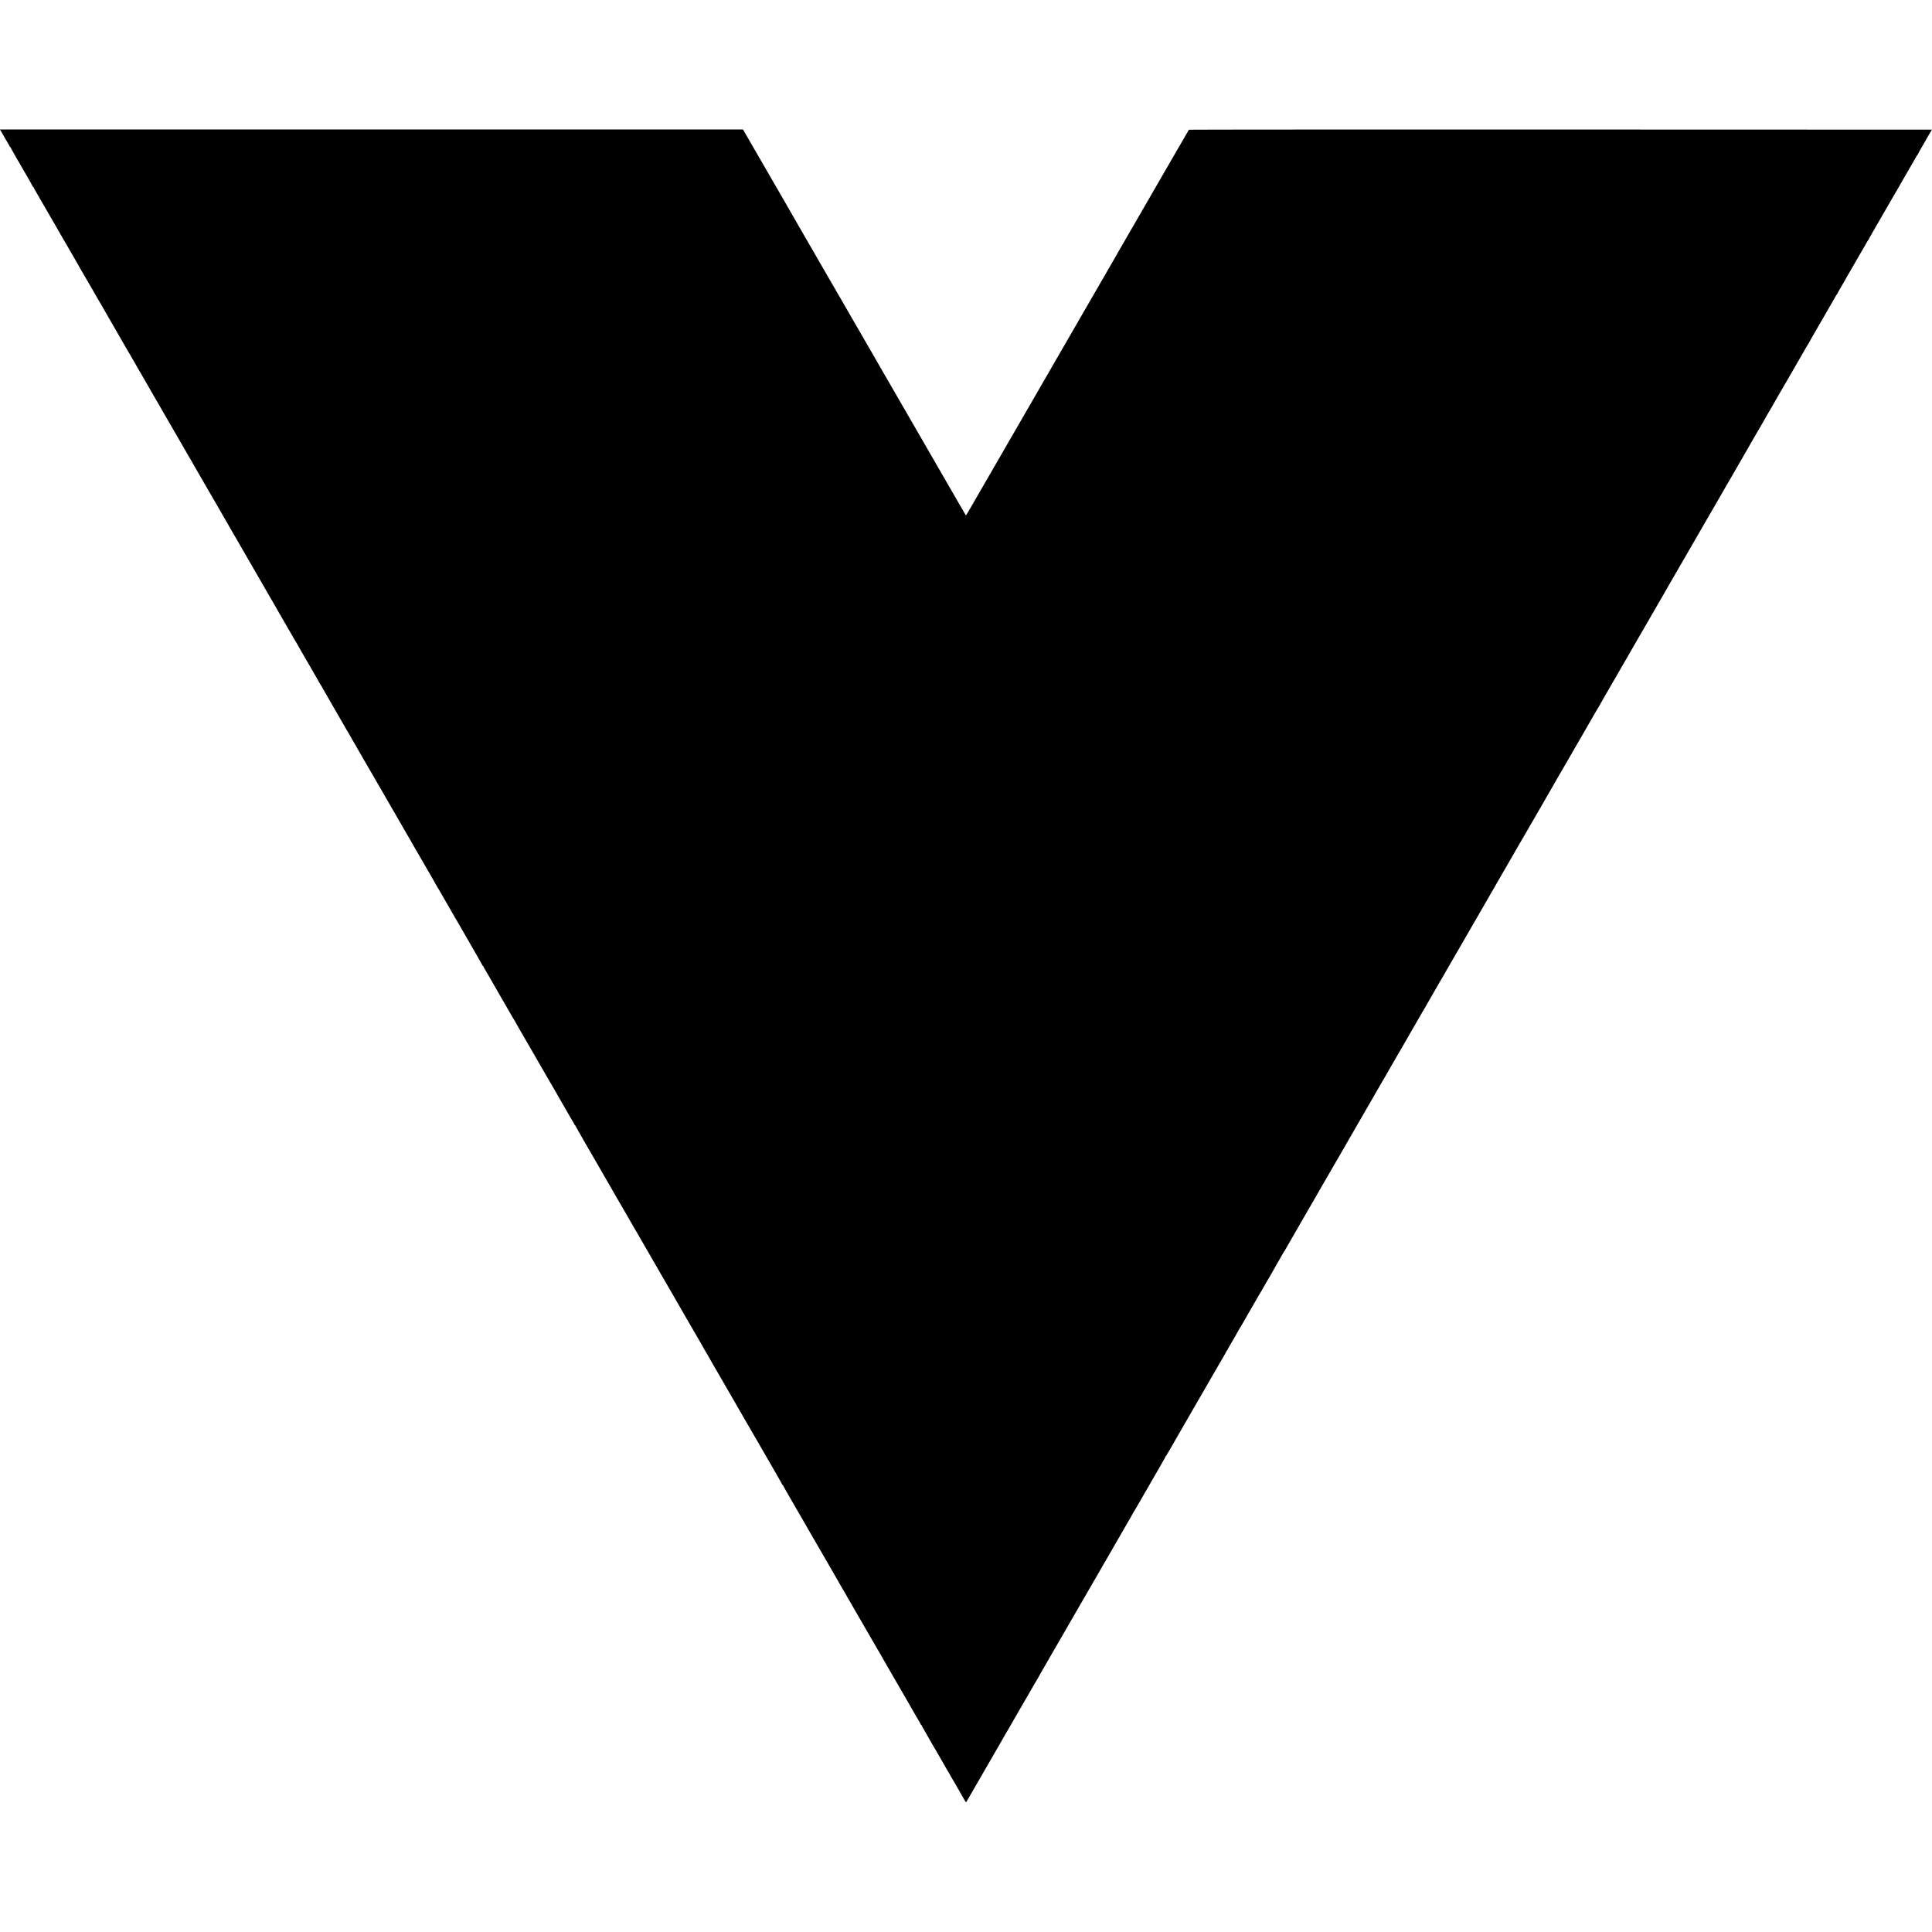
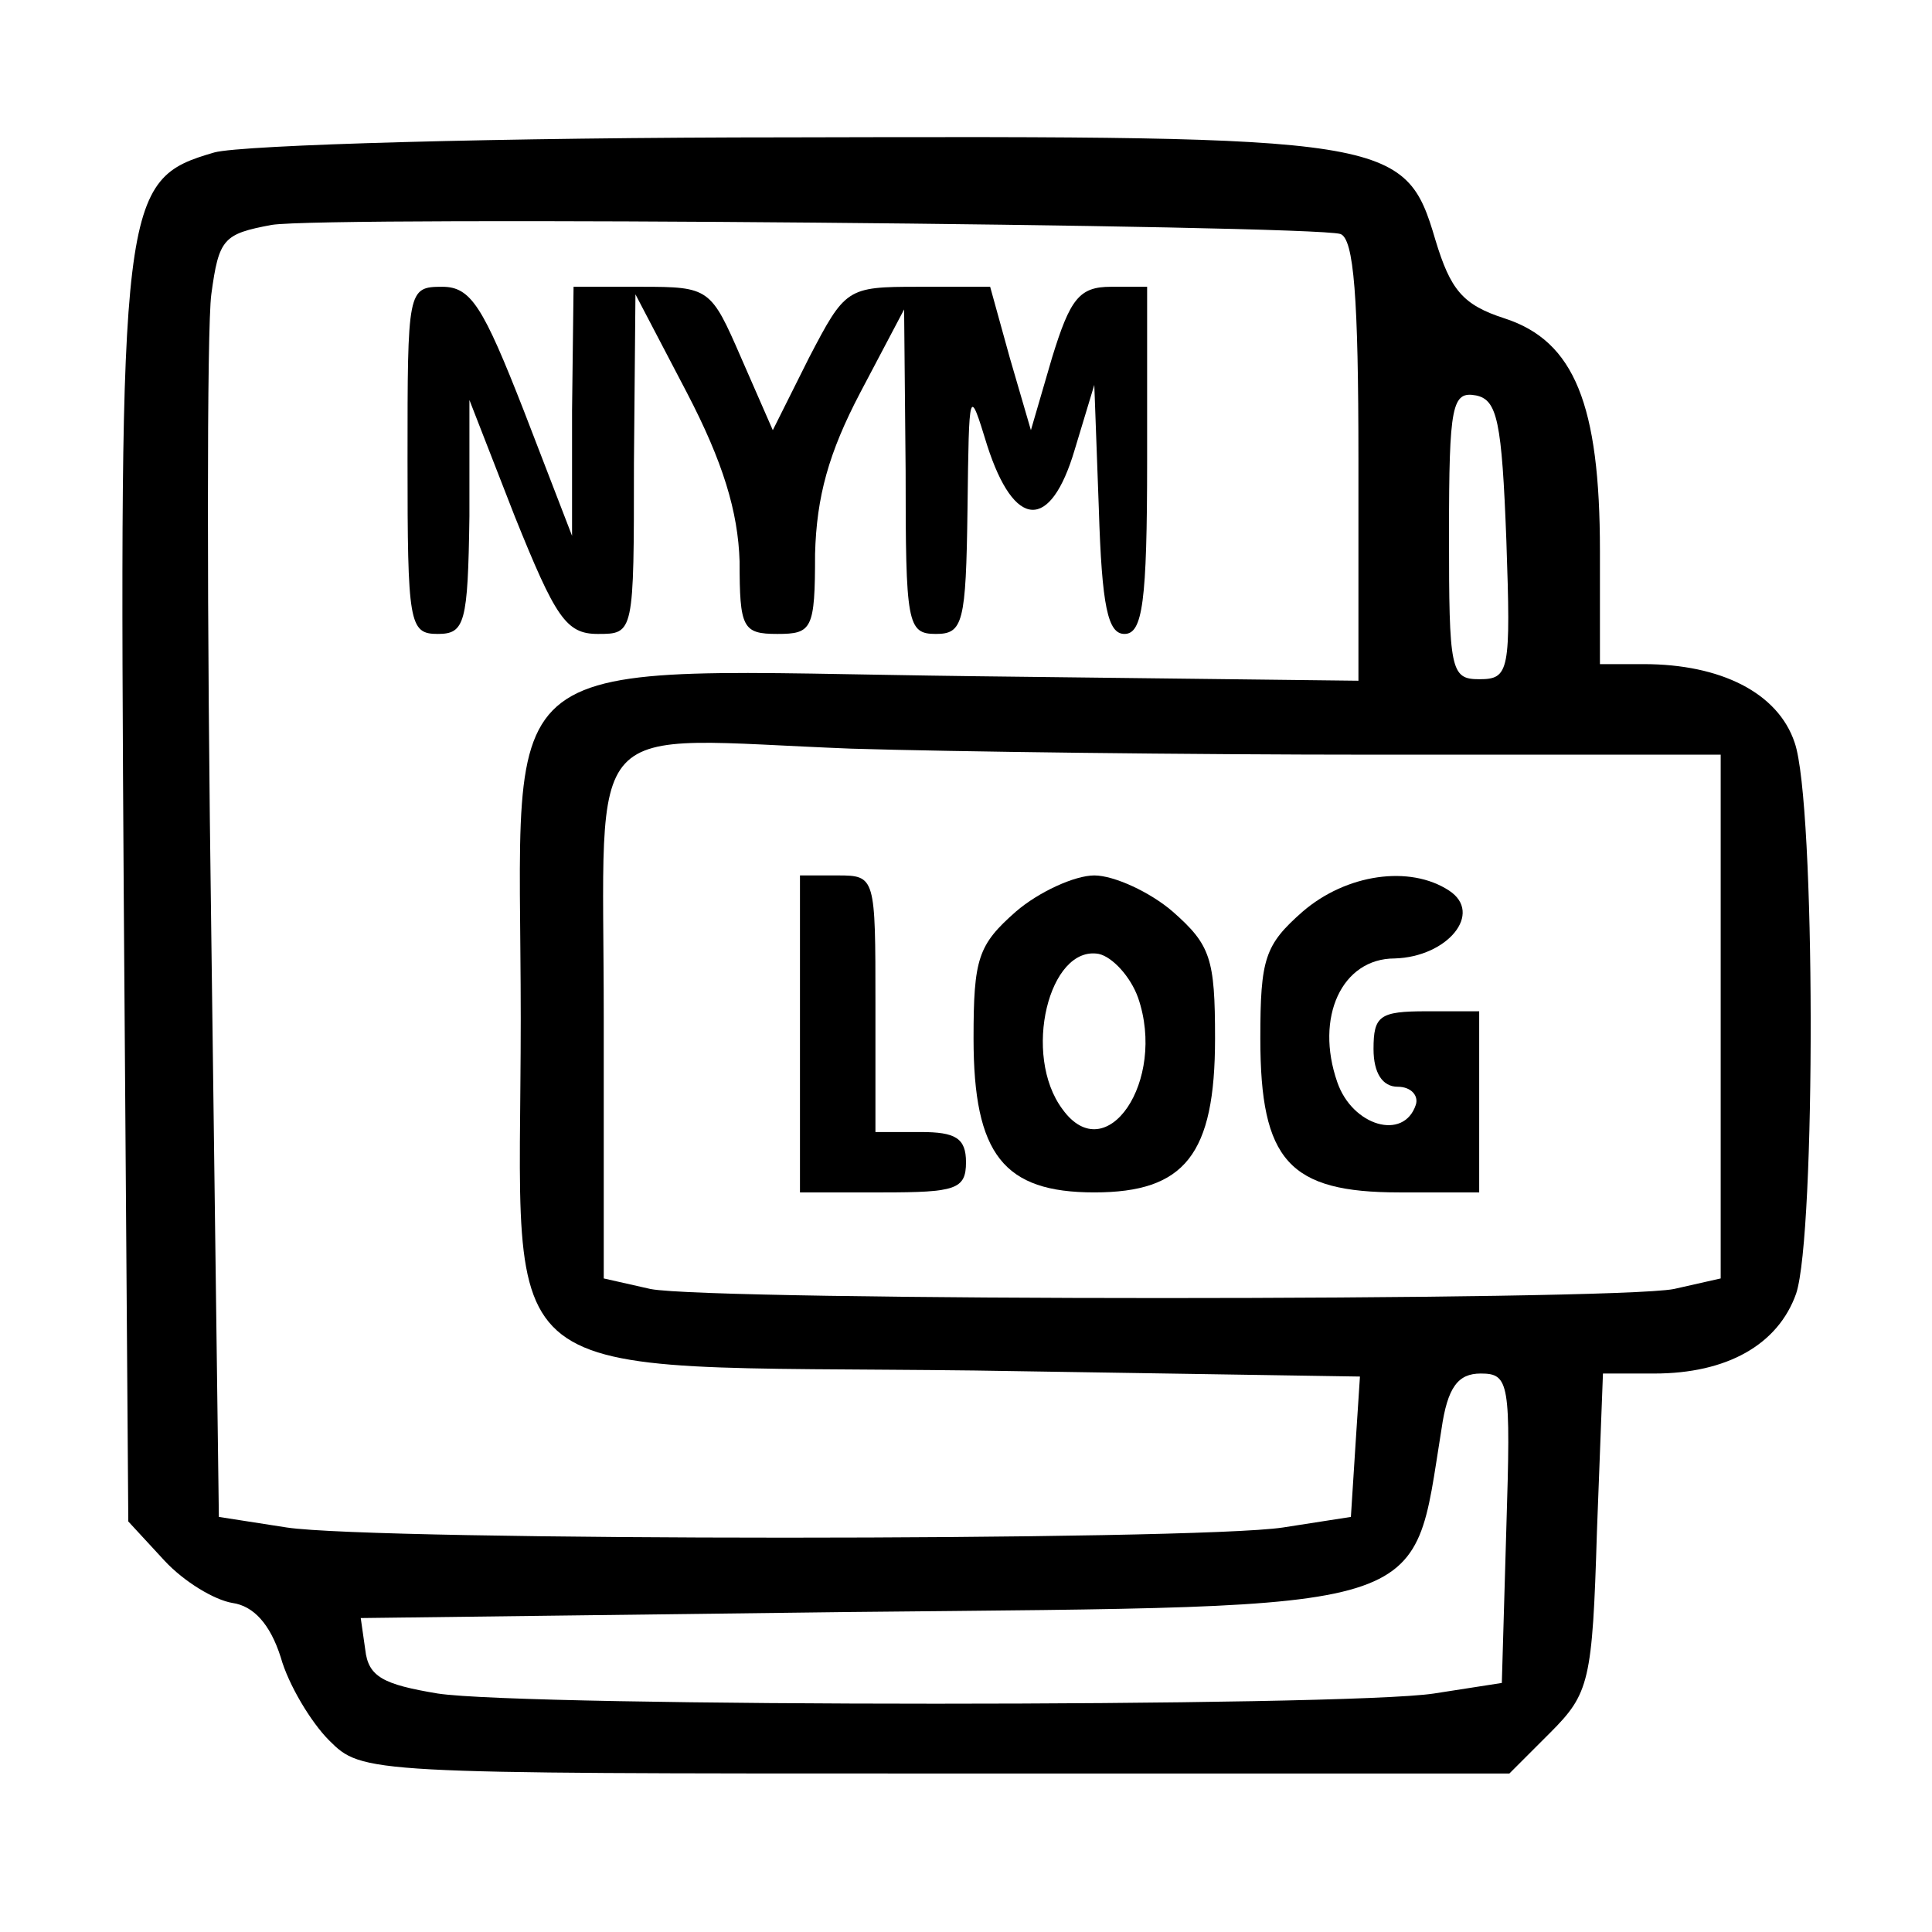
- <svg xmlns="http://www.w3.org/2000/svg" version="1.0" width="16pt" height="16pt" viewBox="0 0 16 16" preserveAspectRatio="xMidYMid meet">
-   <g transform="translate(0,16) scale(0.00032,-0.00032)" fill="#000000" stroke="none">
-     <path d="M18 46618 c45 -75 122 -207 122 -211 0 -2 25 -45 55 -95 30 -50 55 -96 55 -102 0 -5 5 -10 10 -10 6 0 10 -4 10 -9 0 -5 73 -135 161 -288 89 -153 173 -298 187 -323 14 -25 32 -57 41 -72 88 -149 187 -324 189 -335 2 -7 8 -13 13 -13 5 0 9 -4 9 -10 0 -5 46 -89 103 -187 175 -302 490 -846 507 -876 8 -16 20 -36 25 -45 28 -46 290 -498 339 -585 13 -23 74 -129 136 -236 61 -107 123 -215 137 -240 14 -25 29 -50 33 -56 5 -5 23 -37 40 -70 18 -33 38 -67 44 -75 11 -16 21 -33 63 -109 14 -25 29 -50 33 -56 4 -5 21 -35 38 -65 55 -100 261 -455 269 -465 4 -5 14 -21 20 -35 15 -29 41 -75 103 -180 24 -41 52 -88 60 -105 9 -16 57 -100 107 -185 112 -193 362 -626 380 -660 8 -14 23 -38 33 -55 11 -16 23 -37 27 -45 4 -8 26 -46 48 -85 23 -38 53 -90 67 -115 46 -81 64 -113 178 -310 62 -107 121 -210 132 -227 37 -67 56 -99 85 -148 16 -27 32 -57 36 -65 4 -8 15 -27 25 -42 9 -15 53 -89 96 -165 44 -76 177 -307 296 -513 120 -206 268 -463 330 -570 131 -227 117 -203 200 -348 36 -62 73 -125 82 -140 10 -15 21 -34 25 -42 4 -8 20 -37 36 -65 17 -27 38 -65 48 -82 49 -85 64 -111 87 -153 13 -25 28 -49 32 -55 4 -5 78 -134 165 -285 87 -151 166 -288 176 -305 10 -16 26 -43 35 -59 9 -17 125 -217 257 -445 132 -229 253 -441 270 -471 17 -30 45 -79 64 -108 18 -29 33 -54 33 -57 0 -2 20 -37 44 -77 24 -40 123 -212 221 -383 97 -170 190 -330 205 -355 16 -25 39 -65 53 -90 13 -25 81 -144 152 -265 70 -121 137 -238 150 -260 12 -22 37 -65 55 -95 18 -30 43 -73 55 -95 12 -22 48 -85 80 -140 77 -132 163 -280 190 -330 13 -22 71 -123 130 -225 59 -102 116 -199 126 -217 10 -17 29 -50 43 -72 15 -22 26 -43 26 -45 0 -2 27 -50 60 -106 33 -56 60 -103 60 -105 0 -2 55 -98 90 -155 8 -14 182 -316 239 -414 13 -22 45 -79 72 -124 27 -46 49 -86 49 -89 0 -2 14 -24 30 -48 16 -24 30 -46 30 -49 0 -5 74 -135 100 -176 5 -8 24 -42 43 -75 50 -88 58 -101 262 -455 104 -179 199 -345 213 -370 14 -25 28 -49 32 -55 4 -5 17 -26 28 -45 10 -19 62 -109 114 -200 114 -197 133 -230 170 -295 16 -27 33 -57 38 -65 17 -28 96 -165 103 -180 4 -8 16 -28 26 -45 10 -16 77 -131 148 -255 72 -124 181 -313 243 -420 62 -107 121 -209 131 -227 35 -62 323 -560 392 -678 38 -66 83 -145 100 -175 16 -30 33 -59 37 -65 4 -5 17 -27 29 -47 34 -61 56 -100 90 -156 17 -29 31 -55 31 -57 0 -2 17 -32 39 -67 21 -35 134 -229 251 -433 117 -203 235 -407 261 -451 27 -45 49 -85 49 -88 0 -4 8 -19 19 -34 15 -21 200 -341 309 -533 10 -19 33 -58 51 -87 17 -29 31 -54 31 -56 0 -2 25 -44 55 -94 30 -50 55 -95 55 -98 0 -4 6 -15 14 -23 7 -9 27 -41 43 -71 17 -30 170 -297 342 -594 171 -296 311 -542 311 -547 0 -5 5 -9 10 -9 6 0 10 -4 10 -10 0 -5 22 -47 49 -92 27 -46 58 -99 68 -118 24 -43 81 -140 93 -160 5 -8 66 -114 135 -235 69 -121 130 -227 135 -235 12 -21 259 -447 283 -490 10 -19 28 -47 38 -62 11 -14 19 -29 19 -32 0 -3 37 -69 83 -148 99 -170 305 -526 337 -583 13 -22 31 -53 41 -70 11 -16 22 -37 26 -45 7 -14 82 -146 103 -180 14 -24 181 -311 205 -355 13 -22 46 -80 75 -130 29 -49 64 -110 78 -135 14 -25 51 -88 82 -140 31 -52 59 -102 63 -110 4 -8 18 -33 31 -55 205 -353 284 -489 309 -535 17 -30 45 -78 62 -106 18 -28 36 -60 39 -72 4 -12 12 -22 17 -22 5 0 9 -4 9 -10 0 -5 109 -197 241 -427 133 -230 250 -431 259 -448 51 -90 222 -385 280 -485 37 -63 78 -135 92 -160 14 -25 67 -117 118 -205 51 -88 101 -175 111 -193 34 -58 55 -95 149 -257 51 -88 101 -173 110 -190 9 -16 76 -131 147 -255 72 -124 140 -241 151 -260 61 -108 281 -489 355 -615 38 -66 77 -133 87 -150 35 -63 91 -161 100 -175 14 -23 99 -169 128 -220 54 -97 135 -235 142 -245 4 -5 20 -32 35 -60 26 -48 238 -416 276 -480 10 -16 26 -46 37 -65 30 -53 382 -661 403 -695 10 -16 22 -37 26 -45 4 -8 26 -48 50 -88 24 -41 43 -75 43 -77 0 -2 22 -40 50 -85 27 -45 50 -84 50 -86 0 -3 38 -69 83 -147 84 -142 302 -520 340 -587 10 -19 34 -60 52 -90 18 -30 44 -75 57 -100 14 -25 45 -79 70 -120 25 -41 56 -96 70 -121 14 -25 77 -133 138 -240 62 -107 122 -210 132 -229 25 -43 310 -535 337 -581 11 -19 26 -45 34 -59 17 -32 238 -414 266 -460 11 -19 24 -41 28 -49 3 -7 75 -133 160 -278 84 -146 153 -269 153 -274 0 -5 5 -9 10 -9 6 0 10 -4 10 -10 0 -5 82 -150 181 -322 182 -314 201 -346 240 -415 12 -21 80 -139 152 -263 71 -124 141 -245 155 -270 14 -25 28 -49 32 -55 6 -8 145 -248 220 -380 37 -66 209 -362 229 -395 11 -19 24 -42 28 -49 4 -8 67 -118 140 -243 73 -125 133 -230 133 -233 0 -2 15 -28 33 -57 19 -29 47 -78 64 -108 17 -30 53 -93 79 -139 53 -90 82 -141 157 -272 82 -142 115 -199 381 -659 142 -245 268 -463 281 -485 12 -22 71 -125 132 -230 60 -104 172 -298 248 -430 76 -132 146 -253 156 -270 11 -16 22 -36 26 -44 3 -8 30 -54 60 -103 29 -49 53 -91 53 -93 0 -3 18 -34 40 -70 22 -36 40 -67 40 -69 0 -2 37 -66 81 -142 45 -77 98 -168 119 -204 20 -36 47 -81 58 -100 12 -19 27 -47 33 -62 6 -16 15 -28 20 -28 5 0 9 -4 9 -9 0 -6 63 -118 140 -251 77 -133 140 -243 140 -245 0 -2 18 -33 41 -70 22 -37 49 -83 60 -101 10 -19 29 -51 40 -71 25 -45 109 -189 126 -218 7 -11 17 -29 22 -40 6 -11 22 -38 35 -60 14 -22 37 -62 52 -90 14 -27 35 -62 45 -77 11 -14 19 -29 19 -32 0 -3 18 -35 40 -71 22 -36 40 -67 40 -69 0 -2 19 -35 42 -72 23 -38 55 -94 72 -124 26 -47 139 -244 171 -298 6 -9 21 -36 34 -60 28 -48 37 -51 51 -19 6 12 19 36 29 52 10 17 27 46 38 65 11 19 104 181 208 360 103 179 199 345 213 370 14 25 42 74 64 109 21 34 38 65 38 67 0 2 18 33 40 69 22 36 40 67 40 69 0 3 177 310 199 346 16 26 136 234 140 244 2 5 25 44 52 88 27 44 49 81 49 84 0 2 18 34 40 70 22 36 40 67 40 69 0 2 20 36 43 77 35 58 169 289 297 513 9 17 50 86 90 155 40 69 86 150 103 180 16 30 35 62 41 70 6 8 16 24 22 35 35 64 72 129 167 293 59 100 116 199 127 220 11 20 30 53 41 72 43 72 1070 1850 1121 1940 14 25 65 113 113 195 48 83 96 166 107 185 10 19 28 50 38 68 11 18 73 124 137 235 64 111 175 303 246 427 71 124 173 299 225 390 52 91 116 202 143 248 27 45 49 85 49 89 0 4 6 14 14 22 7 9 28 43 46 76 26 47 251 436 378 655 11 19 29 51 40 70 11 19 101 176 201 348 99 172 181 317 181 323 0 5 5 9 10 9 6 0 10 5 10 11 0 6 8 23 18 37 11 15 32 52 49 82 16 30 130 228 253 440 122 212 234 405 248 430 13 25 39 70 57 100 39 65 69 117 130 225 25 44 50 87 55 95 12 19 78 134 220 380 61 107 129 224 150 260 161 277 222 382 246 425 15 28 47 83 71 123 24 41 43 78 43 83 0 5 4 9 8 9 4 0 13 12 19 28 7 15 23 45 36 67 66 110 277 478 277 483 0 3 6 13 14 21 7 9 27 41 43 71 17 30 45 80 63 110 34 57 375 649 394 685 6 11 16 27 22 35 6 8 26 42 44 75 18 33 41 74 51 90 10 17 24 41 32 55 54 97 72 128 88 152 11 14 19 28 19 30 0 3 79 141 175 308 96 167 175 305 175 308 0 3 6 13 14 21 7 9 26 39 41 66 33 60 276 483 338 587 24 40 46 80 50 88 4 8 13 24 20 35 14 23 95 163 125 215 11 19 52 91 92 160 40 69 80 139 90 155 9 17 103 179 207 360 105 182 200 346 211 365 103 181 463 802 489 845 7 11 15 27 19 35 4 8 29 51 55 95 64 110 828 1433 848 1470 9 17 24 41 33 55 9 14 29 48 45 77 15 28 52 93 82 145 30 51 62 107 71 123 17 30 231 398 400 690 51 88 103 179 115 202 12 23 26 48 32 55 6 7 24 38 40 68 17 30 61 107 98 170 37 63 84 144 103 180 19 36 41 72 48 81 8 8 14 18 14 21 0 4 27 51 59 106 32 55 72 124 89 154 16 29 71 125 122 213 51 88 104 180 118 205 13 25 28 50 32 55 4 6 17 26 28 45 11 19 45 80 77 135 31 55 66 116 77 135 11 19 88 152 171 295 401 694 620 1072 650 1125 11 19 87 152 170 295 83 143 158 273 166 288 9 16 21 36 26 45 6 9 31 52 55 96 25 43 54 94 66 115 11 20 95 164 186 321 91 157 173 299 182 315 9 17 26 46 37 65 12 19 66 114 121 210 56 96 108 186 117 200 8 14 24 40 34 59 24 45 383 664 412 713 5 9 17 29 26 45 15 28 120 210 241 419 36 61 68 117 72 125 4 8 12 23 19 34 35 57 245 420 262 453 11 20 35 61 53 90 17 29 32 54 32 56 0 3 28 51 62 108 33 57 70 119 80 138 10 19 23 42 28 50 5 8 32 53 59 100 27 47 149 258 271 470 122 212 234 405 248 430 30 53 62 108 80 135 6 11 15 27 19 35 4 8 85 150 181 315 96 165 187 323 202 350 31 56 116 202 130 225 5 8 25 42 43 75 19 33 92 159 162 280 149 257 157 271 202 350 19 33 38 67 43 75 9 14 228 392 275 475 12 22 55 96 95 165 40 69 80 139 90 155 24 42 202 350 221 383 9 15 27 47 41 72 14 25 75 131 136 236 61 106 121 210 134 232 99 172 271 470 279 482 5 8 23 40 40 70 18 30 81 141 142 245 60 105 121 210 135 235 14 25 71 124 127 220 56 96 143 247 194 335 51 88 96 167 102 175 14 24 180 311 204 355 23 43 340 590 356 615 5 8 50 87 101 175 171 301 517 898 582 1008 25 43 46 81 46 83 0 2 12 23 27 47 14 23 40 67 56 97 16 30 35 62 42 70 7 8 15 22 18 30 4 8 20 38 37 65 16 28 33 57 37 65 6 12 111 196 143 250 5 8 55 95 112 193 57 98 113 195 126 215 12 20 27 46 32 57 6 11 14 27 20 35 5 8 76 130 156 270 80 140 165 287 187 325 23 39 52 90 66 115 13 25 30 52 37 61 8 8 14 18 14 21 0 4 41 77 92 165 50 87 175 302 276 478 101 176 208 360 236 408 28 49 67 117 86 152 19 35 41 70 48 77 6 6 12 15 12 19 0 7 124 224 167 291 12 21 23 40 23 42 0 2 21 40 46 83 26 43 55 92 64 109 54 95 327 568 354 614 19 30 45 75 59 100 71 128 82 145 89 148 4 2 8 8 8 13 0 5 42 82 94 172 311 538 496 858 518 897 14 25 40 70 58 100 18 30 42 71 53 90 10 19 79 139 152 265 73 127 142 246 153 265 10 19 43 76 72 125 29 50 63 108 75 130 65 116 80 140 87 143 4 2 8 8 8 12 0 8 114 212 140 250 6 8 14 24 20 35 5 11 54 97 108 190 l100 170 -9611 3 c-5286 1 -9614 -1 -9618 -5 -5 -6 -419 -719 -619 -1068 -89 -155 -267 -463 -323 -560 -38 -66 -81 -140 -95 -165 -31 -56 -263 -457 -526 -910 -110 -190 -224 -388 -254 -440 -29 -52 -61 -109 -71 -125 -23 -39 -243 -420 -268 -465 -11 -19 -204 -352 -428 -740 -224 -388 -477 -826 -563 -975 -85 -148 -185 -322 -222 -385 -37 -63 -120 -207 -185 -320 -65 -113 -177 -306 -248 -430 -72 -124 -172 -297 -222 -385 -51 -88 -142 -245 -202 -350 -131 -226 -247 -427 -408 -705 -65 -113 -249 -432 -410 -710 -160 -278 -388 -673 -506 -877 -118 -205 -216 -373 -219 -373 -3 0 -52 82 -109 183 -58 100 -144 250 -192 332 -95 164 -402 696 -647 1120 -85 149 -228 396 -317 550 -212 365 -982 1700 -1008 1745 -10 19 -43 76 -72 125 -29 50 -64 110 -77 135 -14 25 -63 110 -110 190 -47 80 -96 165 -110 190 -14 25 -99 171 -188 325 -89 154 -174 300 -188 325 -13 25 -64 113 -112 195 -48 83 -140 242 -205 355 -65 113 -183 317 -263 454 -79 137 -152 264 -163 282 -50 89 -335 583 -354 614 -12 19 -34 58 -50 85 -15 28 -129 226 -253 440 -124 215 -235 408 -247 430 -12 22 -69 121 -127 220 -58 99 -226 389 -373 645 -148 256 -324 561 -392 678 -67 117 -134 232 -147 255 -13 23 -33 59 -46 80 l-22 37 -9615 0 -9615 0 20 -32z" />
+ <svg xmlns="http://www.w3.org/2000/svg" version="1.0" width="128pt" height="128pt" viewBox="0 0 128 128" preserveAspectRatio="xMidYMid meet">
+   <g transform="translate(0,128) scale(0.1,-0.1)" fill="#000000" stroke="none">
+     <path d="M142 1179 c-62 -18 -63 -29 -60 -494 l3 -413 24 -26 c13 -14 33 -26 45 -28 14 -2 25 -14 32 -36 5 -18 20 -43 32 -55 22 -22 24 -22 402 -22 l380 0 27 27 c26 26 28 34 31 133 l4 105 34 0 c48 0 82 19 94 53 13 39 13 325 -1 365 -11 33 -49 52 -100 52 l-29 0 0 75 c0 97 -17 139 -63 154 -28 9 -36 19 -46 52 -20 68 -29 69 -428 68 -191 0 -363 -5 -381 -10z m746 -54 c9 -3 12 -42 12 -150 l0 -146 -255 3 c-328 4 -300 25 -300 -227 0 -251 -28 -229 301 -233 l255 -4 -3 -46 -3 -47 -45 -7 c-59 -9 -601 -9 -660 0 l-45 7 -5 385 c-3 212 -3 403 0 425 5 37 8 40 40 46 37 6 687 0 708 -6z m110 -203 c3 -87 2 -92 -18 -92 -19 0 -20 6 -20 96 0 86 2 95 18 92 14 -3 17 -17 20 -96z m-86 -142 l228 0 0 -174 0 -173 -31 -7 c-41 -8 -637 -8 -678 0 l-31 7 0 173 c0 204 -17 185 164 178 66 -2 222 -4 348 -4z m86 -512 l-3 -103 -45 -7 c-59 -9 -601 -9 -660 0 -36 6 -46 11 -48 29 l-3 21 323 4 c393 4 373 -2 393 121 4 28 11 37 26 37 19 0 20 -6 17 -102z" />
+     <path d="M270 975 c0 -108 1 -115 20 -115 18 0 20 7 21 78 l0 77 30 -77 c27 -67 34 -78 55 -78 24 0 24 0 24 113 l1 112 34 -65 c24 -46 34 -79 35 -112 0 -44 2 -48 25 -48 23 0 25 3 25 53 1 38 9 67 30 107 l29 55 1 -107 c0 -101 1 -108 20 -108 18 0 20 7 21 83 1 81 1 81 13 42 18 -56 42 -57 58 -3 l13 43 3 -82 c2 -65 6 -83 17 -83 12 0 15 21 15 115 l0 115 -24 0 c-21 0 -27 -8 -39 -47 l-14 -48 -14 48 -13 47 -48 0 c-47 0 -48 -1 -72 -47 l-24 -48 -21 48 c-20 46 -21 47 -66 47 l-45 0 -1 -82 0 -83 -32 83 c-27 69 -35 82 -54 82 -23 0 -23 -2 -23 -115z" />
+     <path d="M530 595 l0 -105 55 0 c48 0 55 2 55 20 0 16 -7 20 -30 20 l-30 0 0 85 c0 84 0 85 -25 85 l-25 0 0 -105z" />
+     <path d="M673 676 c-25 -22 -28 -31 -28 -84 0 -77 20 -102 80 -102 60 0 80 25 80 102 0 53 -3 62 -28 84 -15 13 -39 24 -52 24 -13 0 -37 -11 -52 -24z m81 -57 c19 -55 -21 -114 -50 -74 -27 36 -9 109 24 103 9 -2 21 -15 26 -29z" />
+     <path d="M863 676 c-25 -22 -28 -31 -28 -84 0 -81 19 -102 92 -102 l53 0 0 60 0 60 -35 0 c-31 0 -35 -3 -35 -25 0 -16 6 -25 16 -25 9 0 14 -6 12 -12 -8 -24 -42 -14 -52 15 -15 43 3 82 38 82 35 1 59 30 36 45 -26 17 -68 11 -97 -14z" />
  </g>
</svg>
